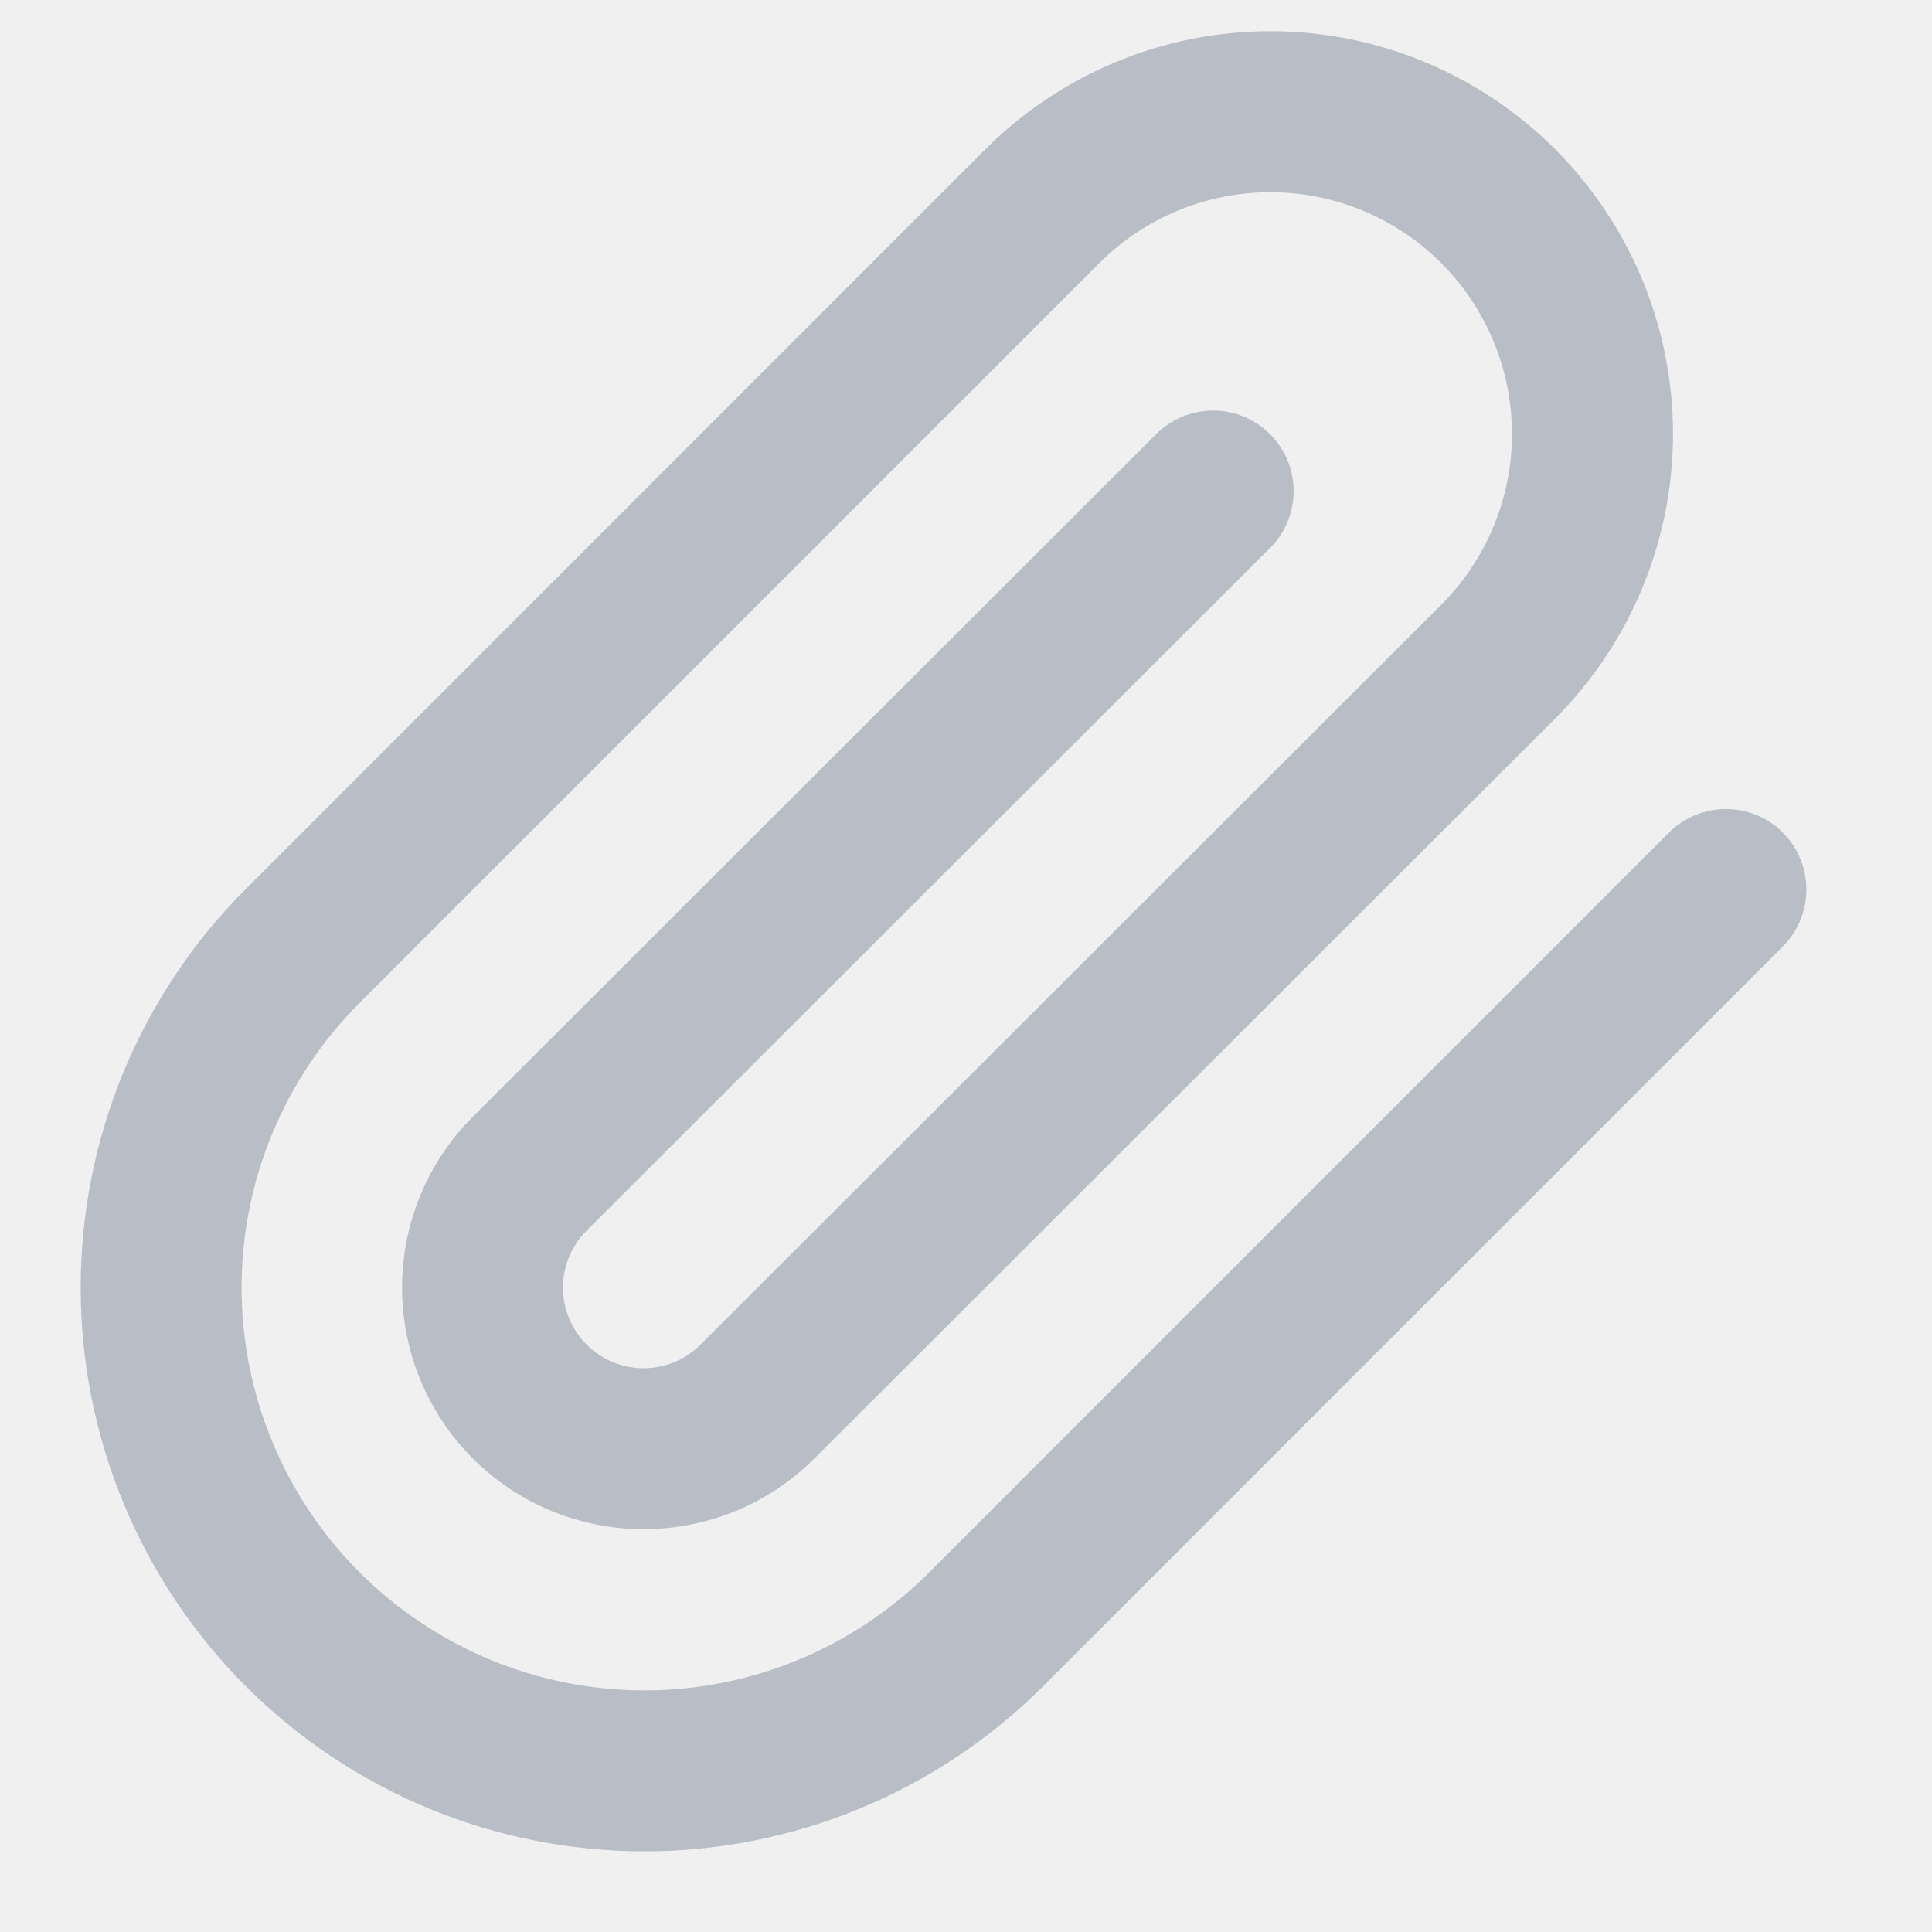
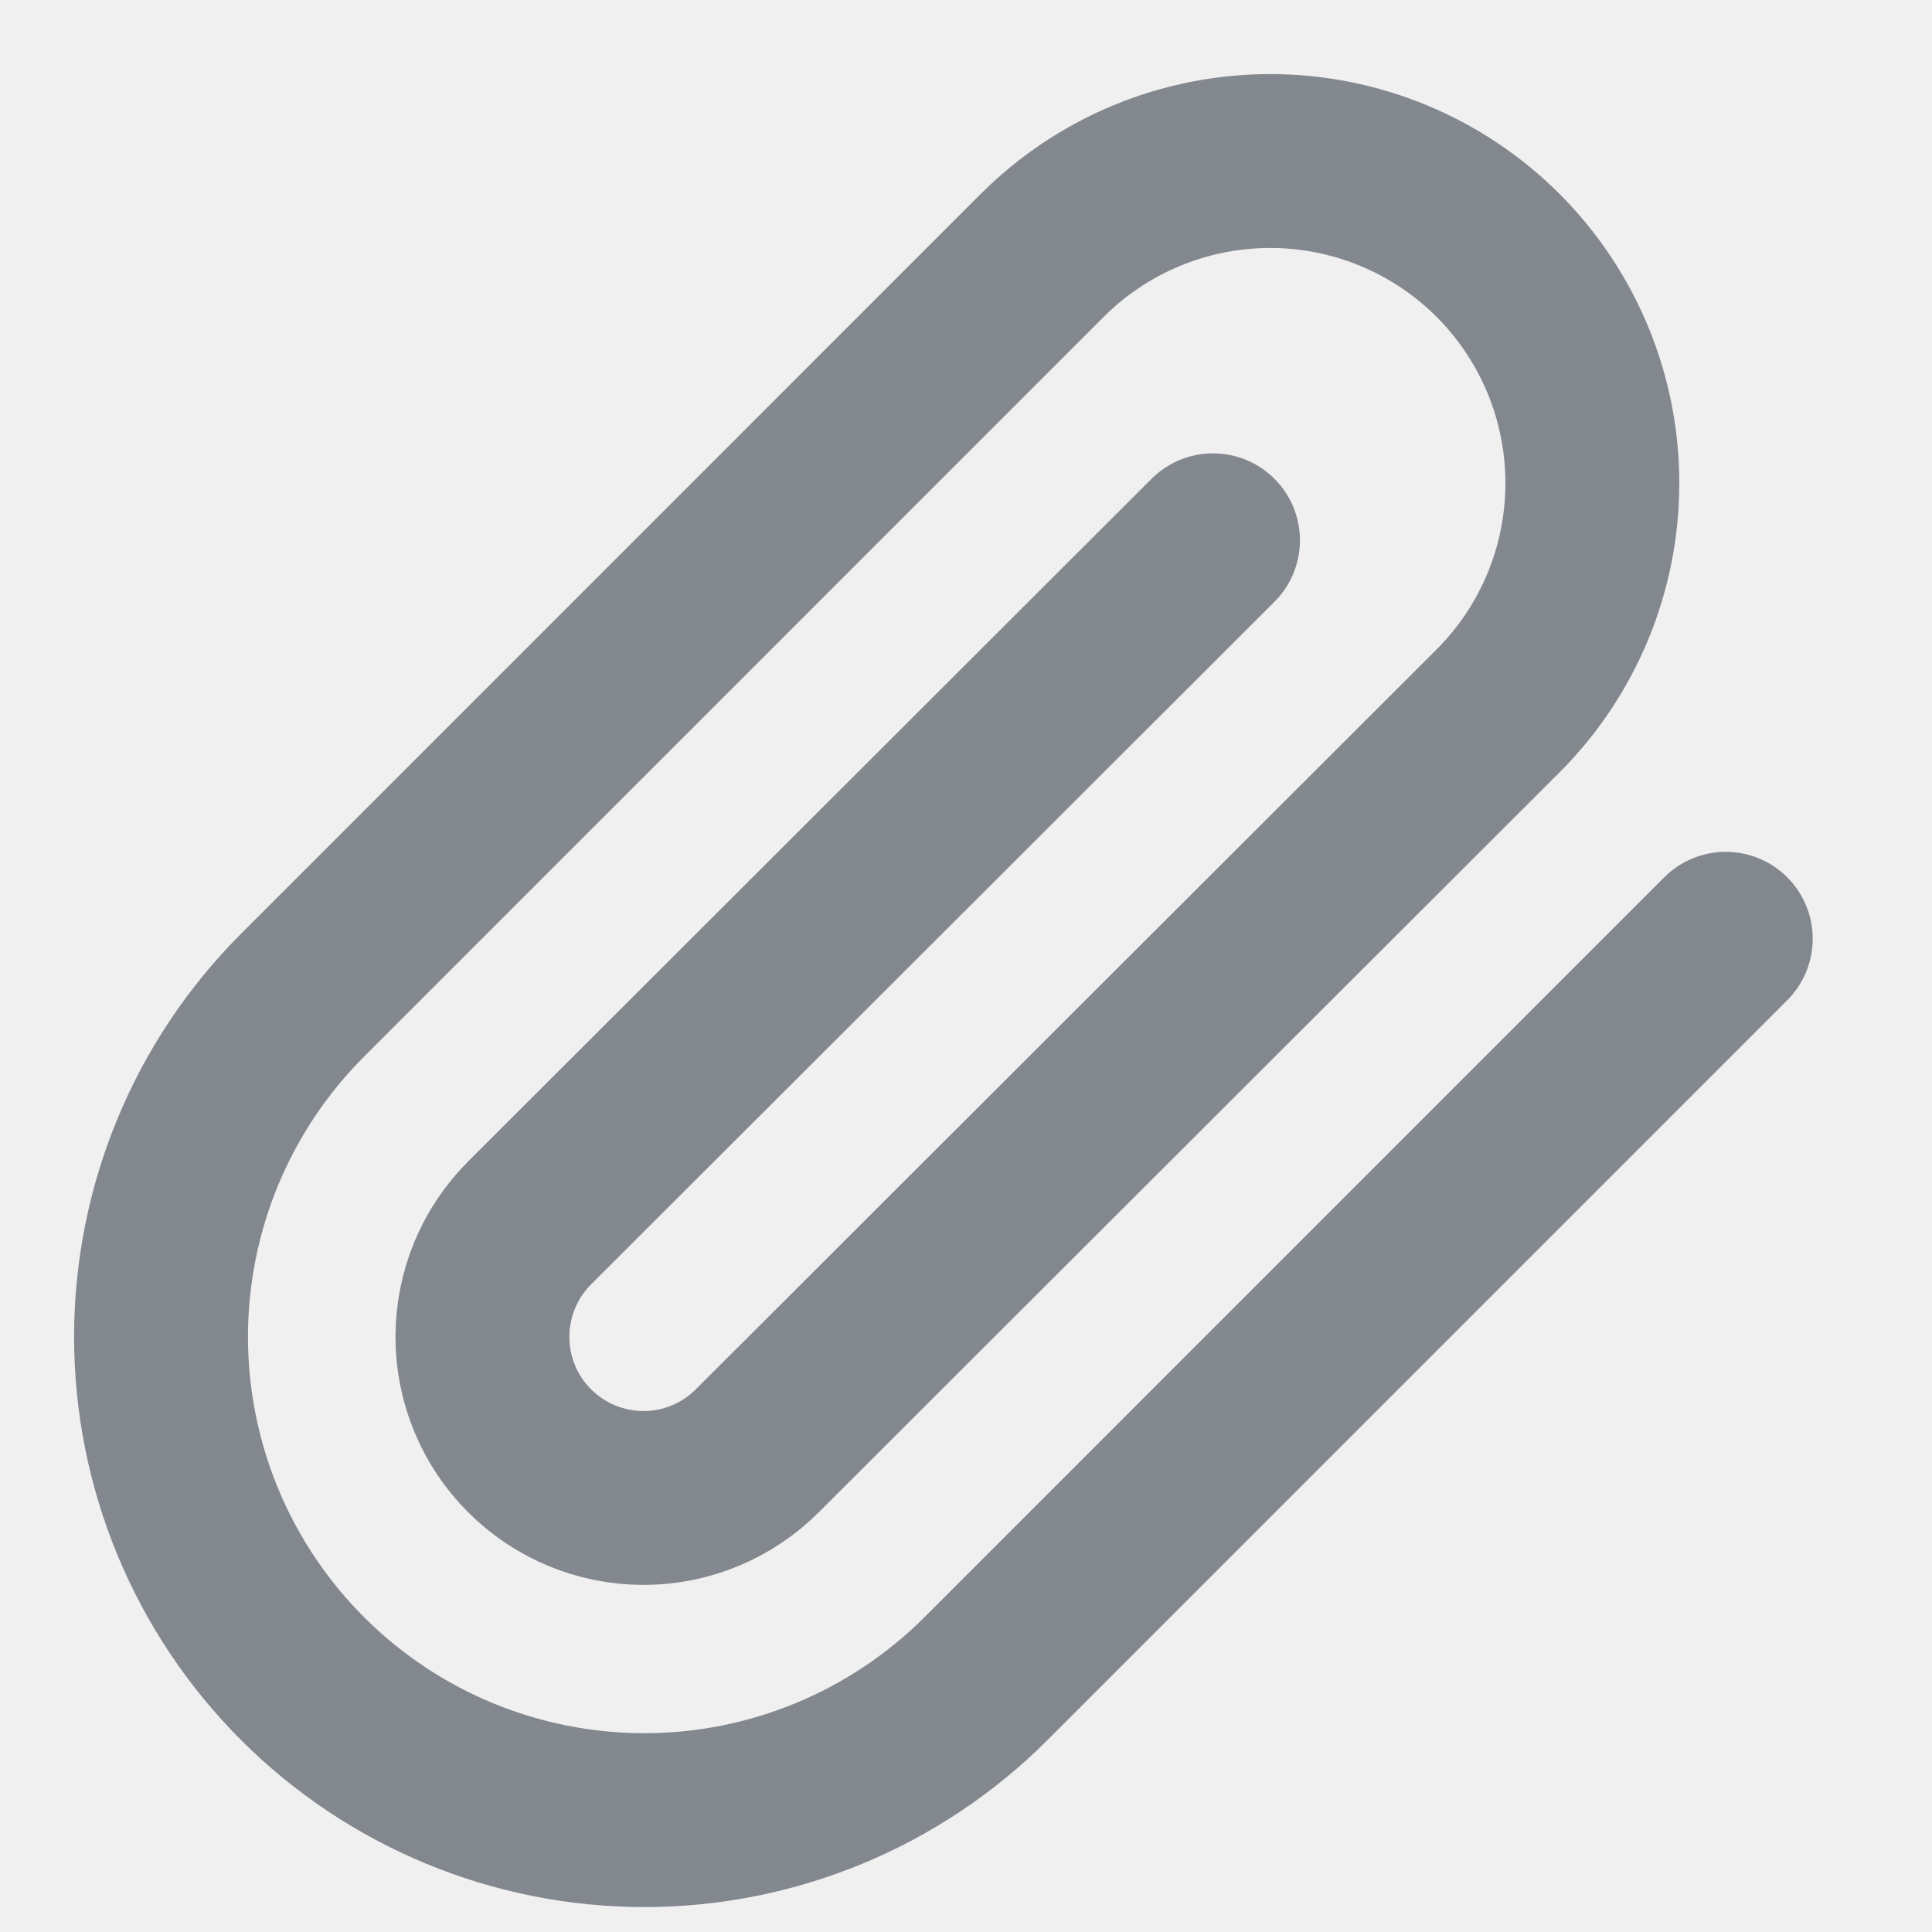
<svg xmlns="http://www.w3.org/2000/svg" width="20" height="20" viewBox="0 0 20 20" fill="none">
-   <path fill-rule="evenodd" clip-rule="evenodd" d="M13.15 1.99C12.486 1.99 11.85 2.253 11.381 2.723L3.723 10.381C2.941 11.163 2.501 12.223 2.501 13.329C2.501 14.435 2.941 15.496 3.723 16.277C4.505 17.059 5.565 17.499 6.671 17.499C7.777 17.499 8.837 17.059 9.619 16.277L17.277 8.619C17.603 8.294 18.131 8.294 18.456 8.619C18.781 8.945 18.781 9.472 18.456 9.798L10.798 17.456C9.703 18.55 8.219 19.165 6.671 19.165C5.123 19.165 3.639 18.55 2.544 17.456C1.45 16.361 0.835 14.877 0.835 13.329C0.835 11.781 1.45 10.297 2.544 9.203L10.202 1.544C10.984 0.762 12.044 0.323 13.15 0.323C14.256 0.323 15.316 0.762 16.098 1.544C16.879 2.326 17.319 3.386 17.319 4.492C17.319 5.597 16.879 6.658 16.098 7.439L8.431 15.098C7.962 15.567 7.326 15.83 6.662 15.83C5.999 15.83 5.363 15.567 4.894 15.098C4.425 14.629 4.162 13.992 4.162 13.329C4.162 12.666 4.425 12.03 4.894 11.561L11.969 4.494C12.295 4.169 12.823 4.169 13.148 4.495C13.473 4.82 13.473 5.348 13.147 5.673L6.073 12.739C5.916 12.896 5.828 13.108 5.828 13.329C5.828 13.55 5.916 13.763 6.073 13.919C6.229 14.076 6.441 14.164 6.662 14.164C6.884 14.164 7.096 14.076 7.252 13.919L14.919 6.261C15.388 5.792 15.652 5.155 15.652 4.492C15.652 3.828 15.388 3.192 14.919 2.723C14.45 2.253 13.813 1.99 13.15 1.99Z" fill="#B9BEC6" />
+   <rect width="20" height="20" fill="white" fill-opacity="0.01" style="mix-blend-mode:multiply" />
+   <path d="M17.865 9.718L10.207 17.377C9.269 18.315 7.996 18.842 6.67 18.842C5.343 18.842 4.07 18.315 3.132 17.377C2.194 16.439 1.667 15.166 1.667 13.839C1.667 12.512 2.194 11.24 3.132 10.302L10.79 2.643C11.416 2.018 12.264 1.667 13.149 1.667C14.033 1.667 14.882 2.018 15.507 2.643C16.133 3.269 16.484 4.117 16.484 5.002C16.484 5.886 16.133 6.735 15.507 7.36L7.84 15.018C7.528 15.331 7.103 15.507 6.661 15.507C6.219 15.507 5.795 15.331 5.482 15.018C5.169 14.706 4.994 14.282 4.994 13.839C4.994 13.397 5.169 12.973 5.482 12.66L12.557 5.593" stroke="#83888F" stroke-width="1.8" stroke-linecap="round" stroke-linejoin="round" />
</svg>
